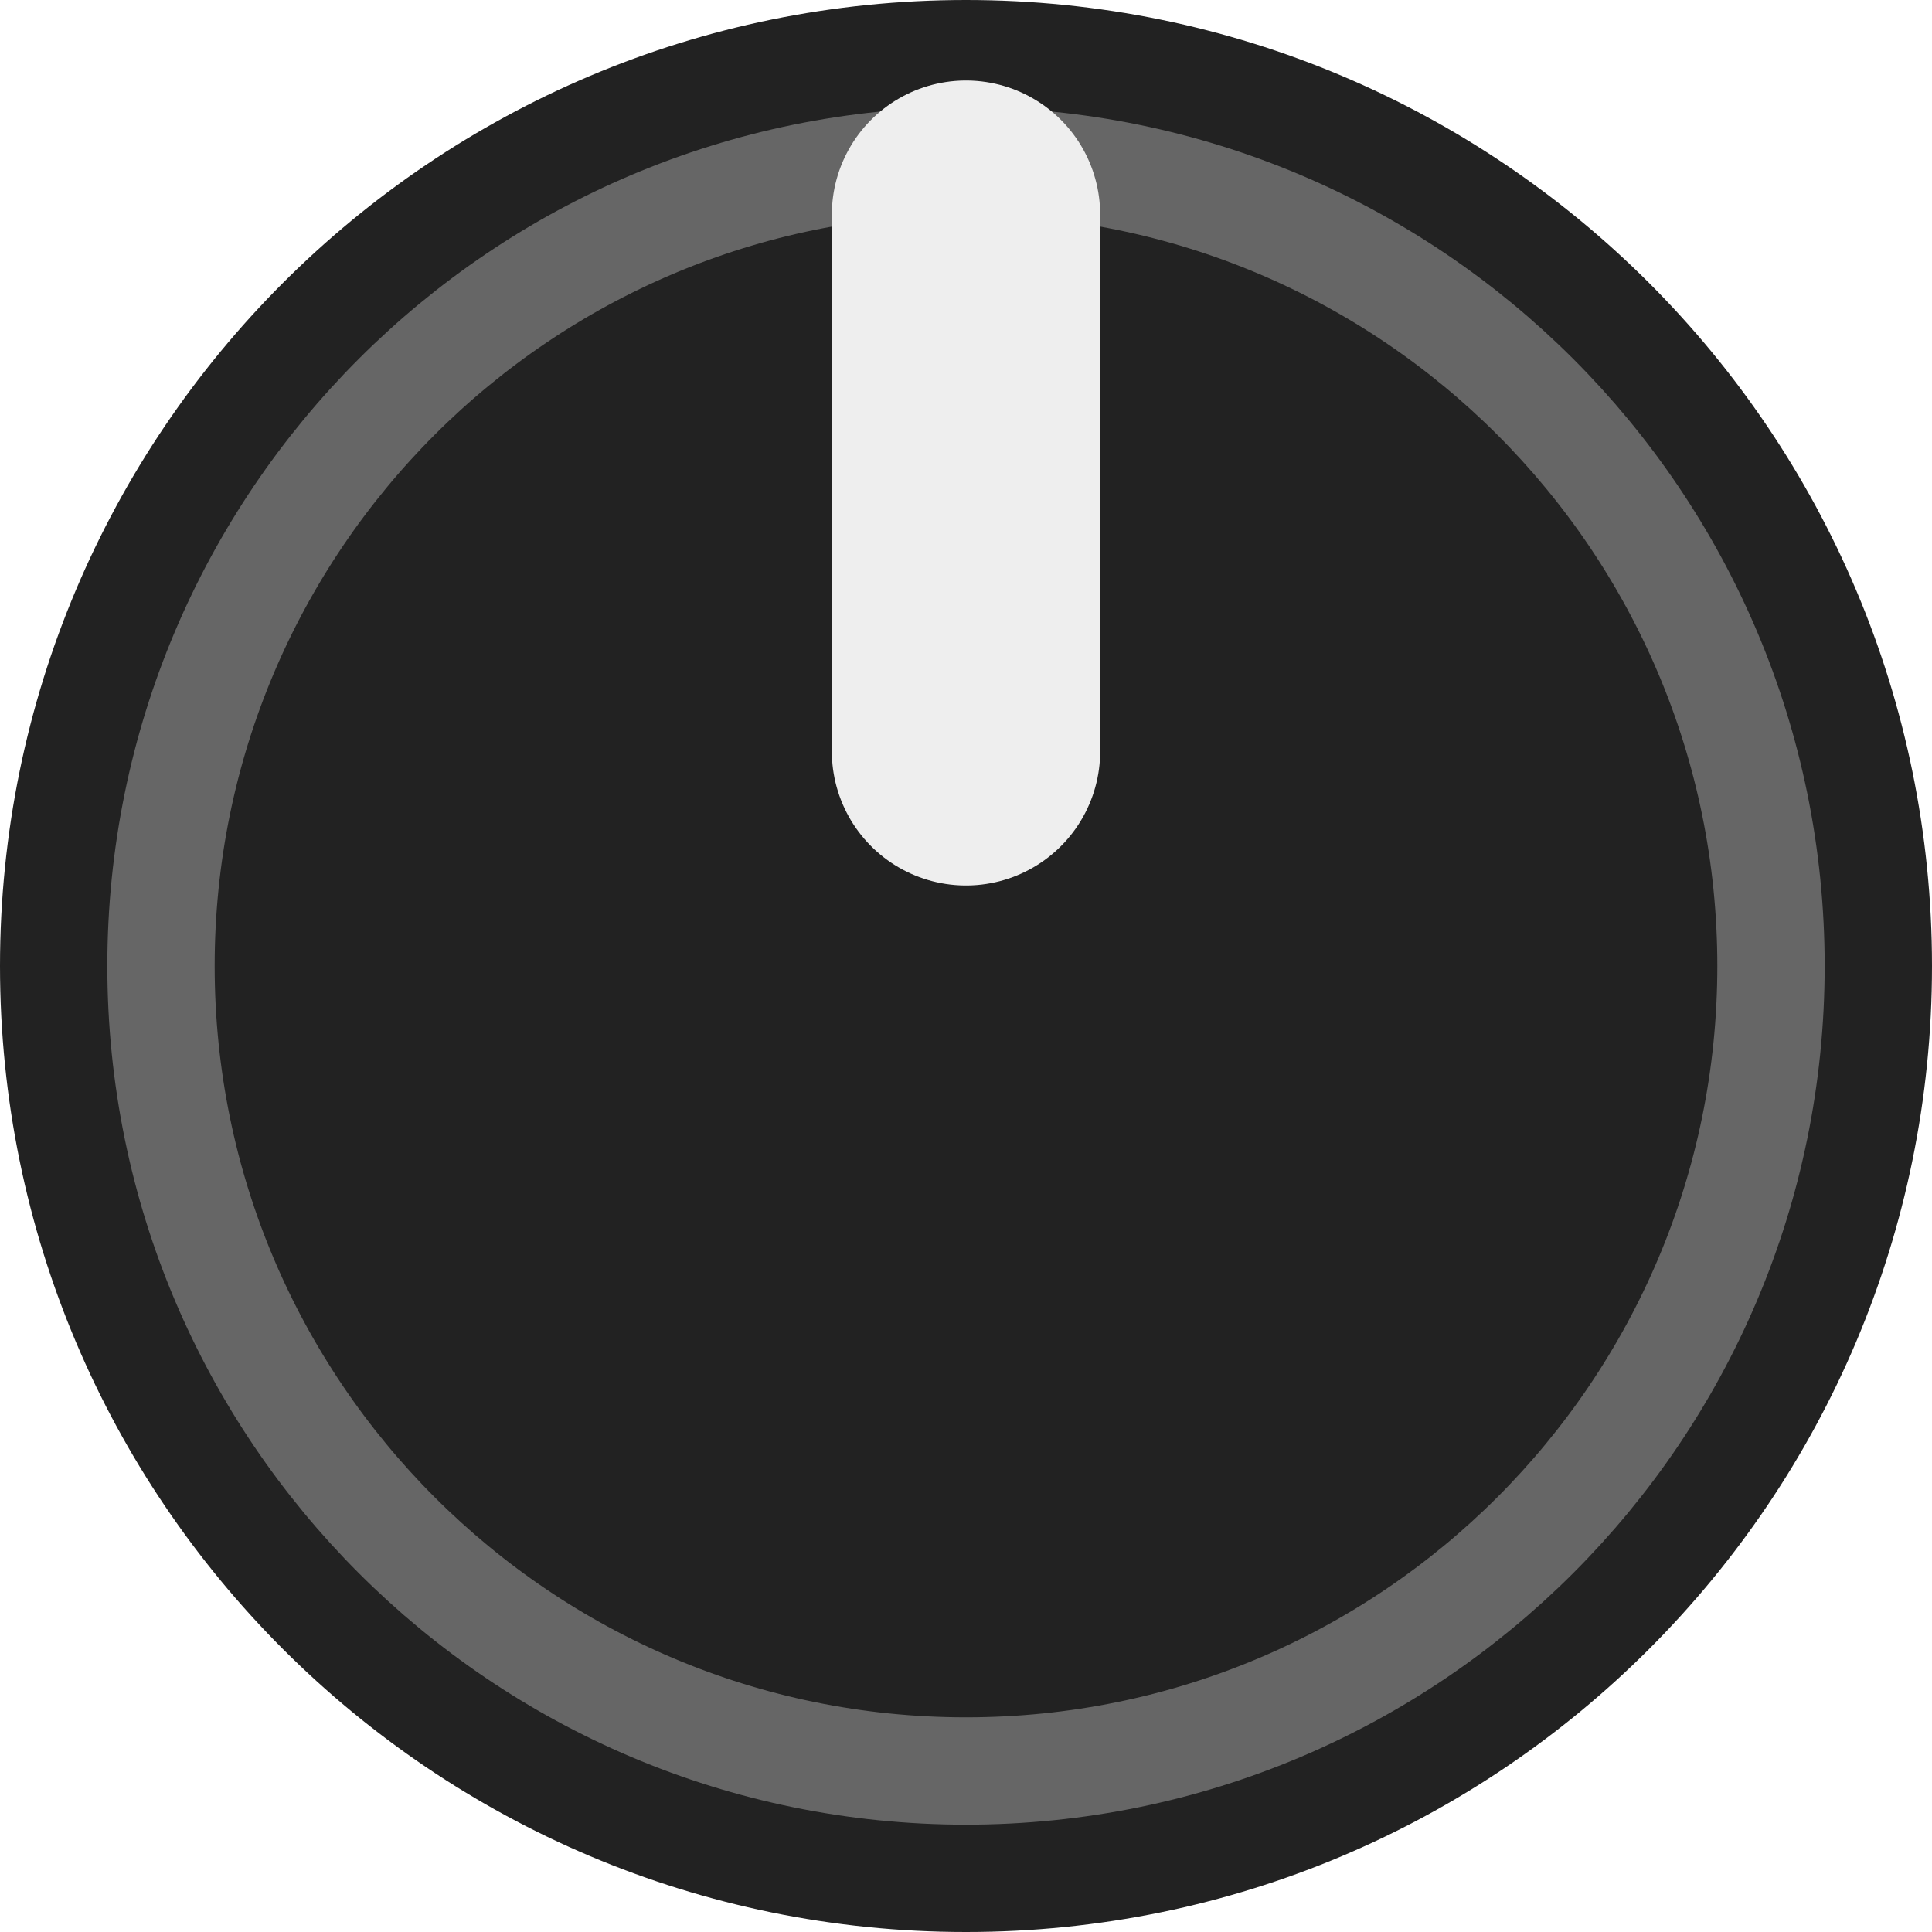
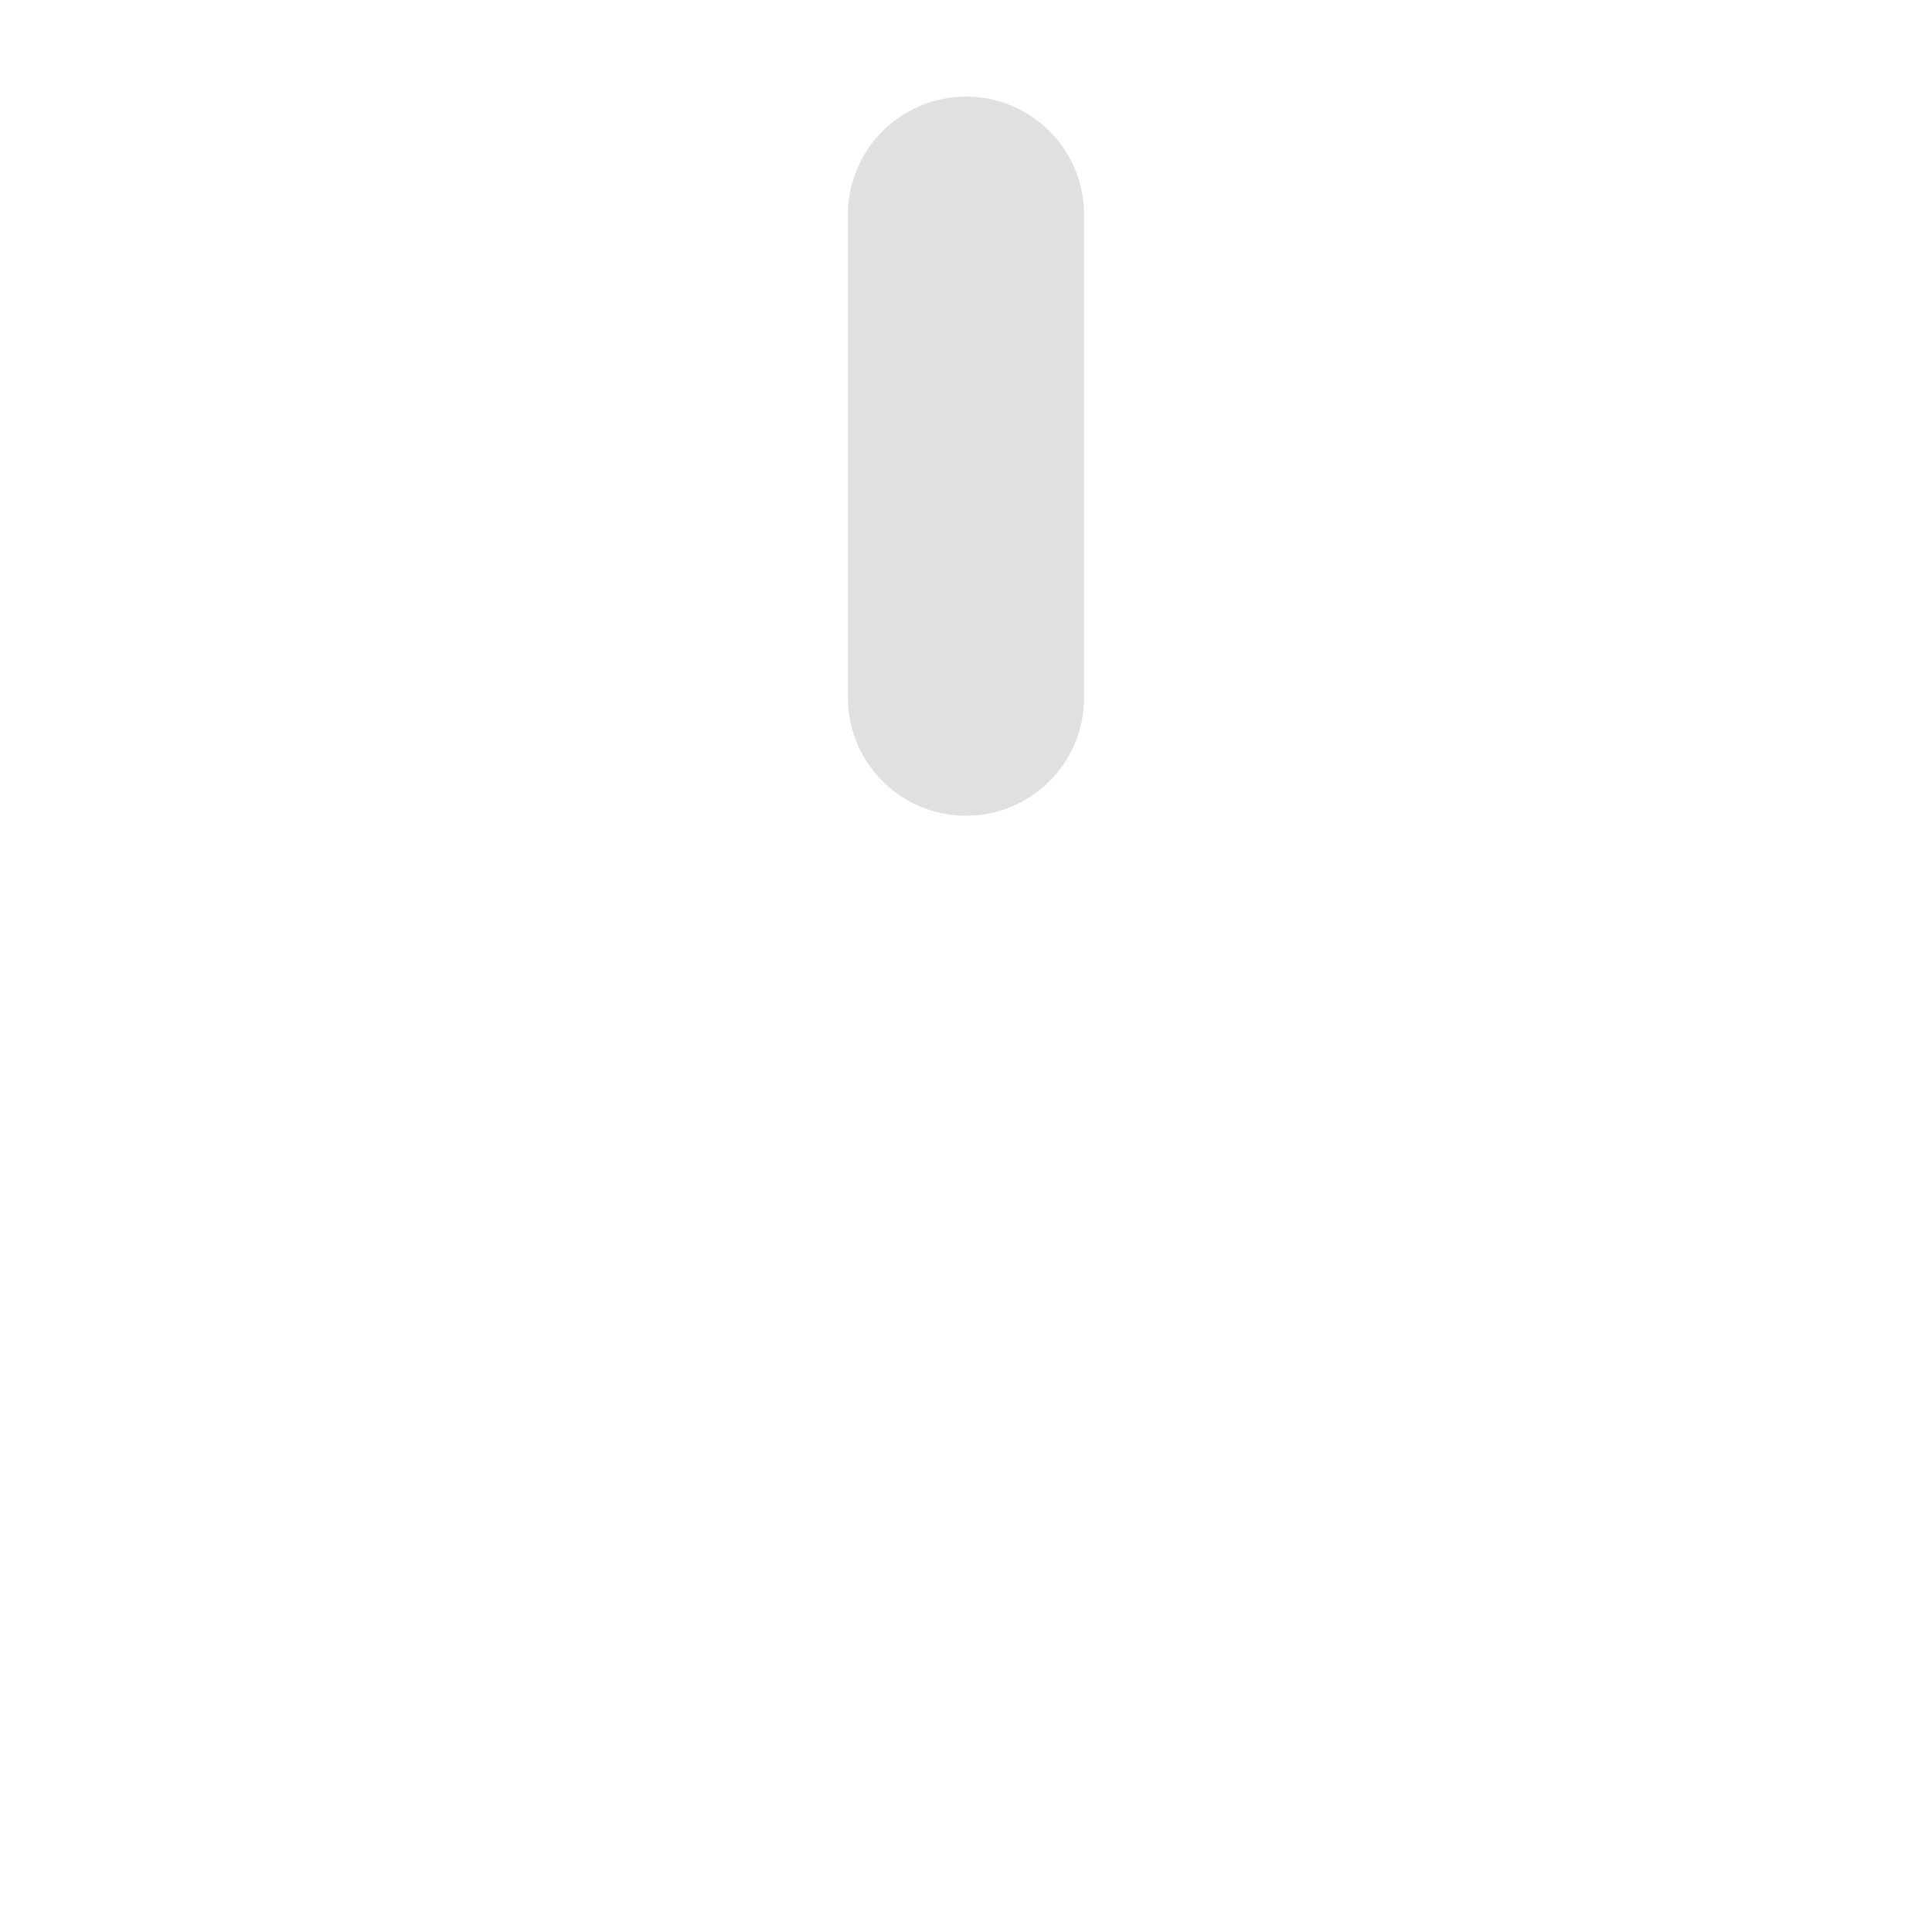
<svg xmlns="http://www.w3.org/2000/svg" version="1.1" width="18" height="18" viewBox="0 0 18 18">
  <g transform="translate(9 9)">
-     <circle r="9" fill="#222" />
-     <circle r="7.5" stroke="#666" fill="none" />
-     <polyline points="0,-7 0,-2" stroke="#eeeeee" stroke-width="2.5" stroke-linecap="round" fill="none" />
+     <polyline points="0,-7 0,-2.5" stroke="#e0e0e0" stroke-width="2.2" stroke-linecap="round" fill="none" />
  </g>
</svg>
